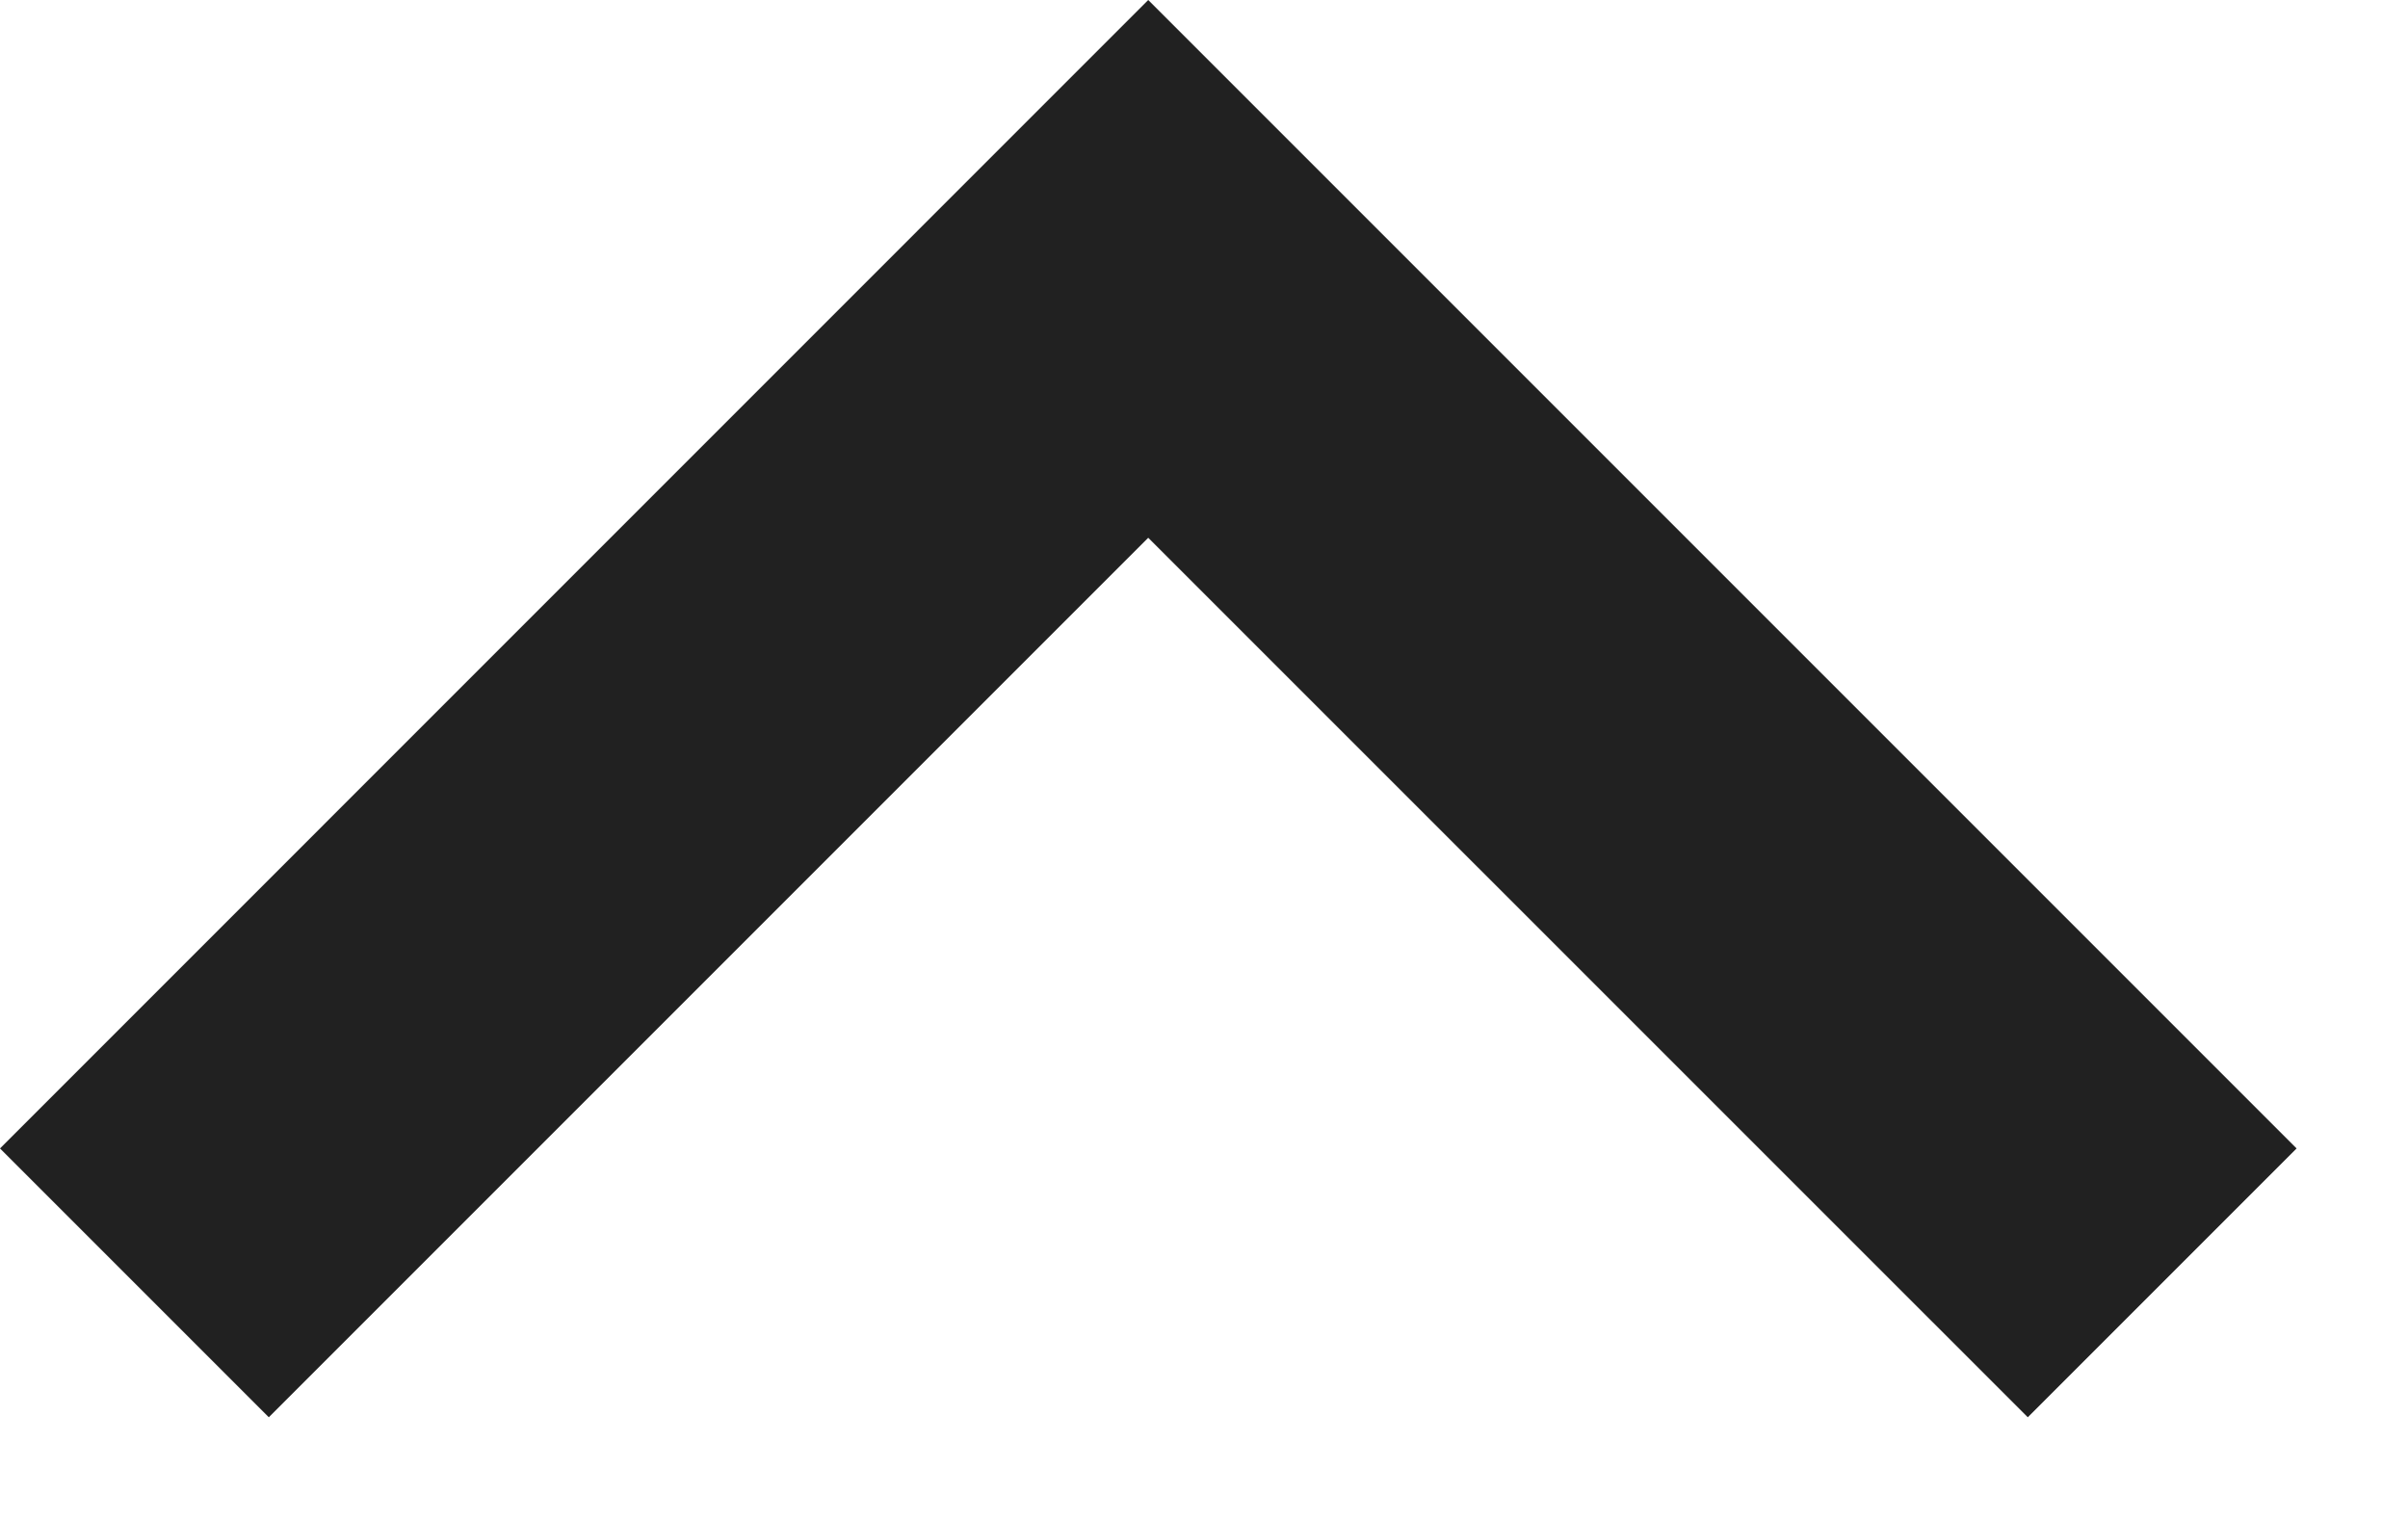
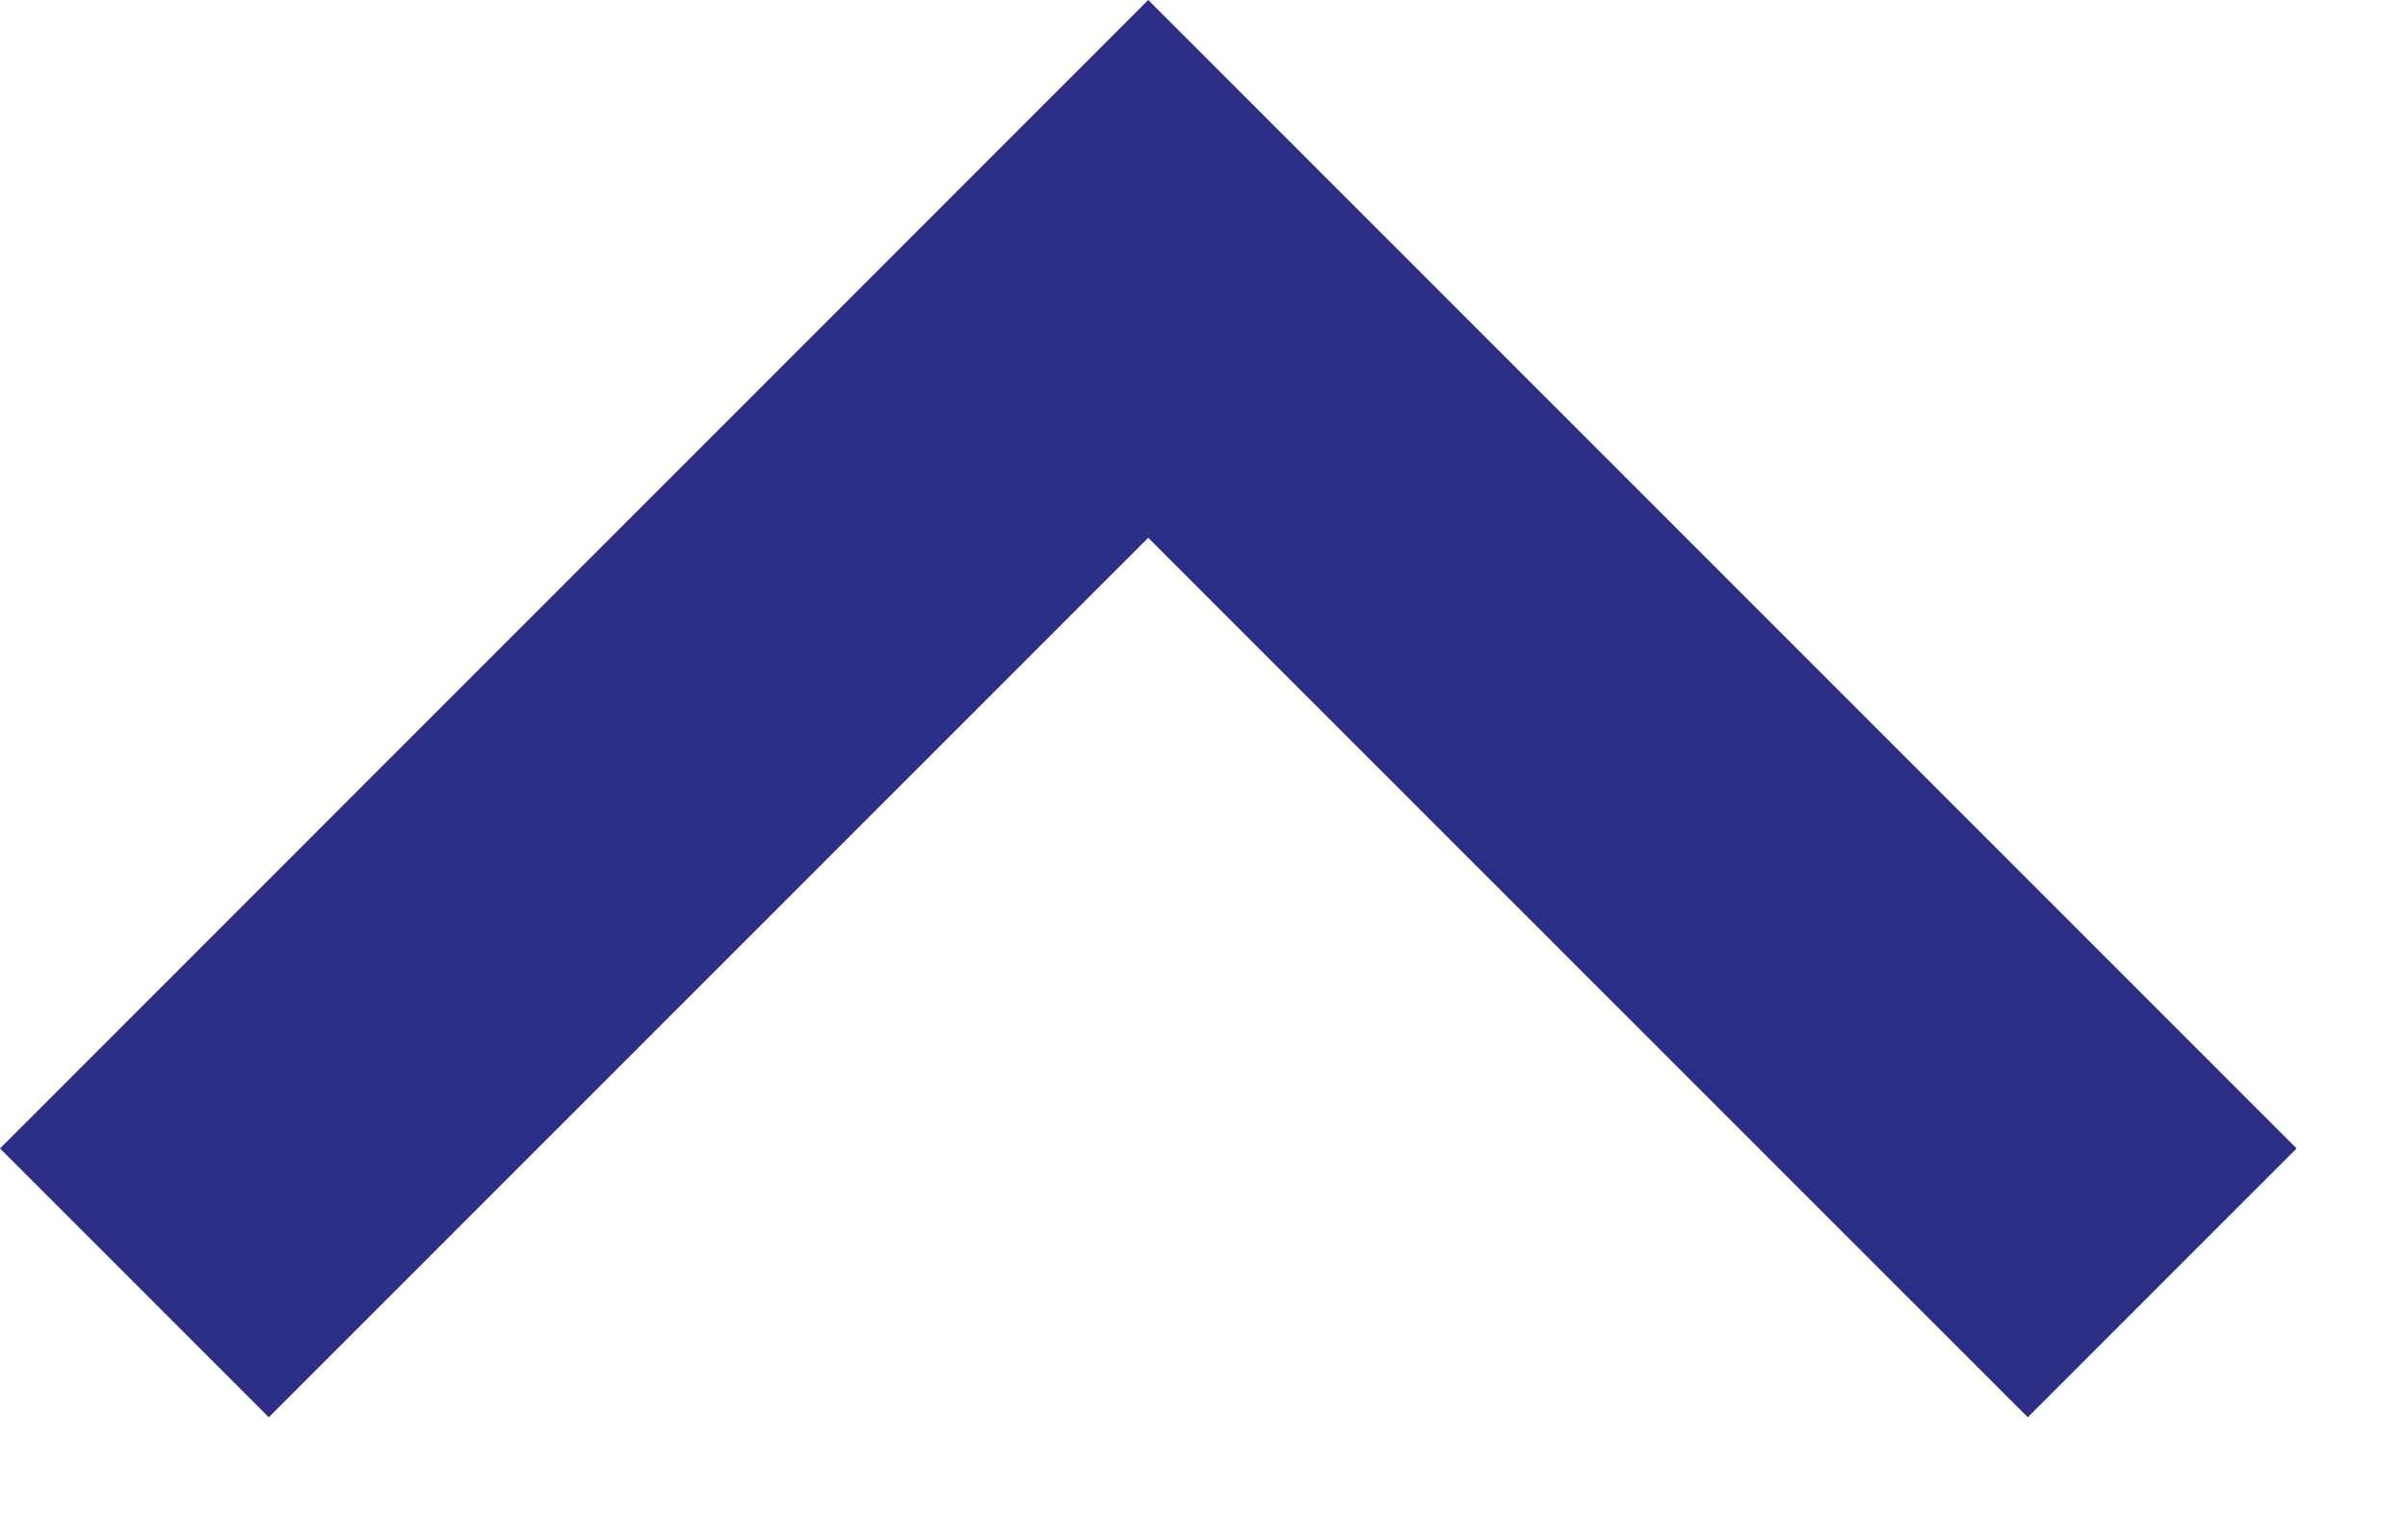
<svg xmlns="http://www.w3.org/2000/svg" width="19" height="12" viewBox="0 0 19 12" fill="none">
-   <path fill-rule="evenodd" clip-rule="evenodd" d="M9.06 2.67029e-05L18.121 9.061L16 11.182L9.06 4.243L2.121 11.182L-0 9.061L9.06 2.67029e-05Z" fill="#212121" />
+   <path fill-rule="evenodd" clip-rule="evenodd" d="M9.06 2.67029e-05L18.121 9.061L16 11.182L9.06 4.243L2.121 11.182L-0 9.061L9.06 2.67029e-05Z" fill="#2C2D84" />
</svg>
